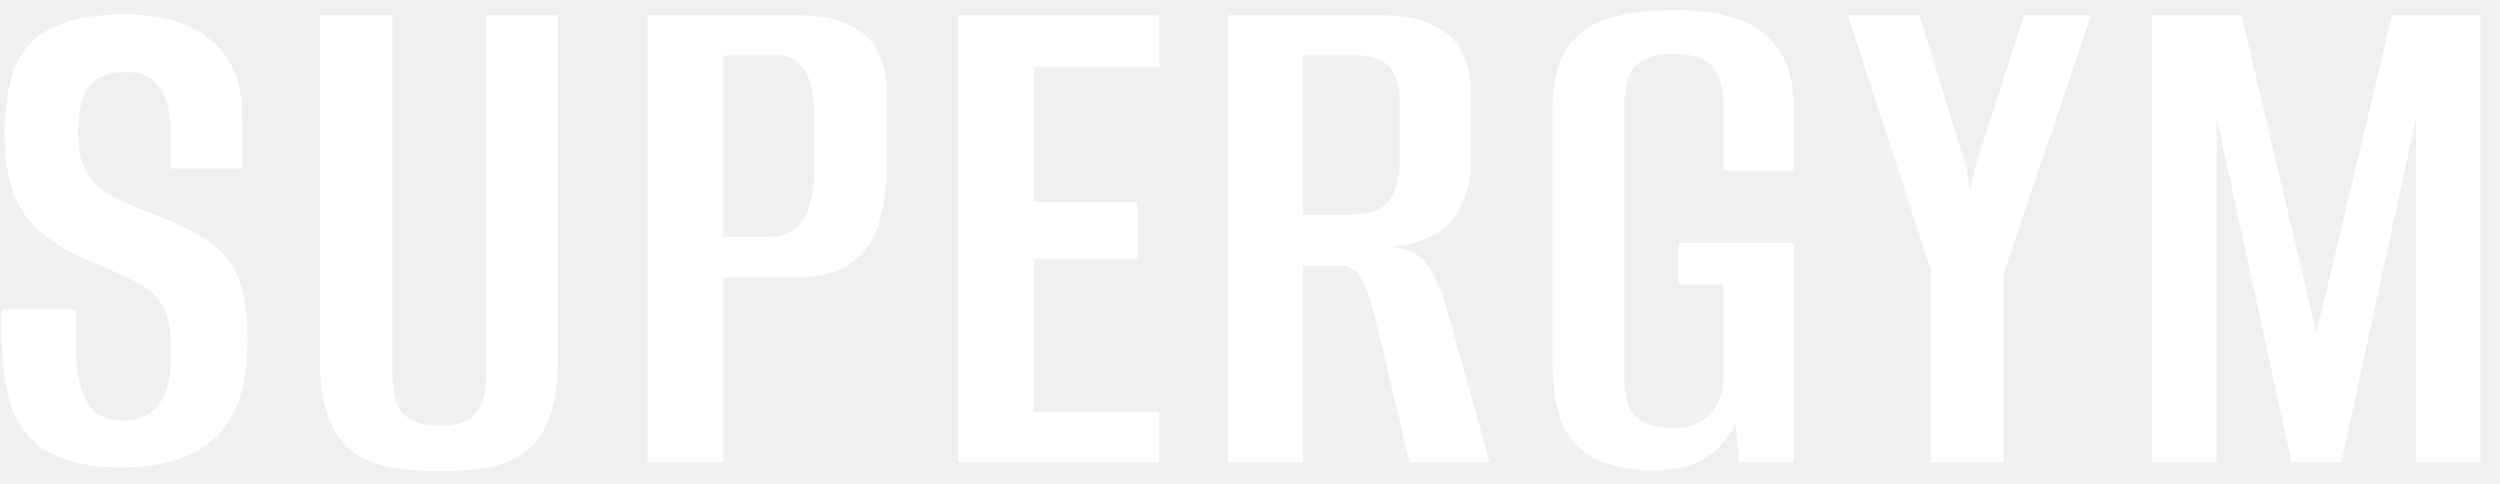
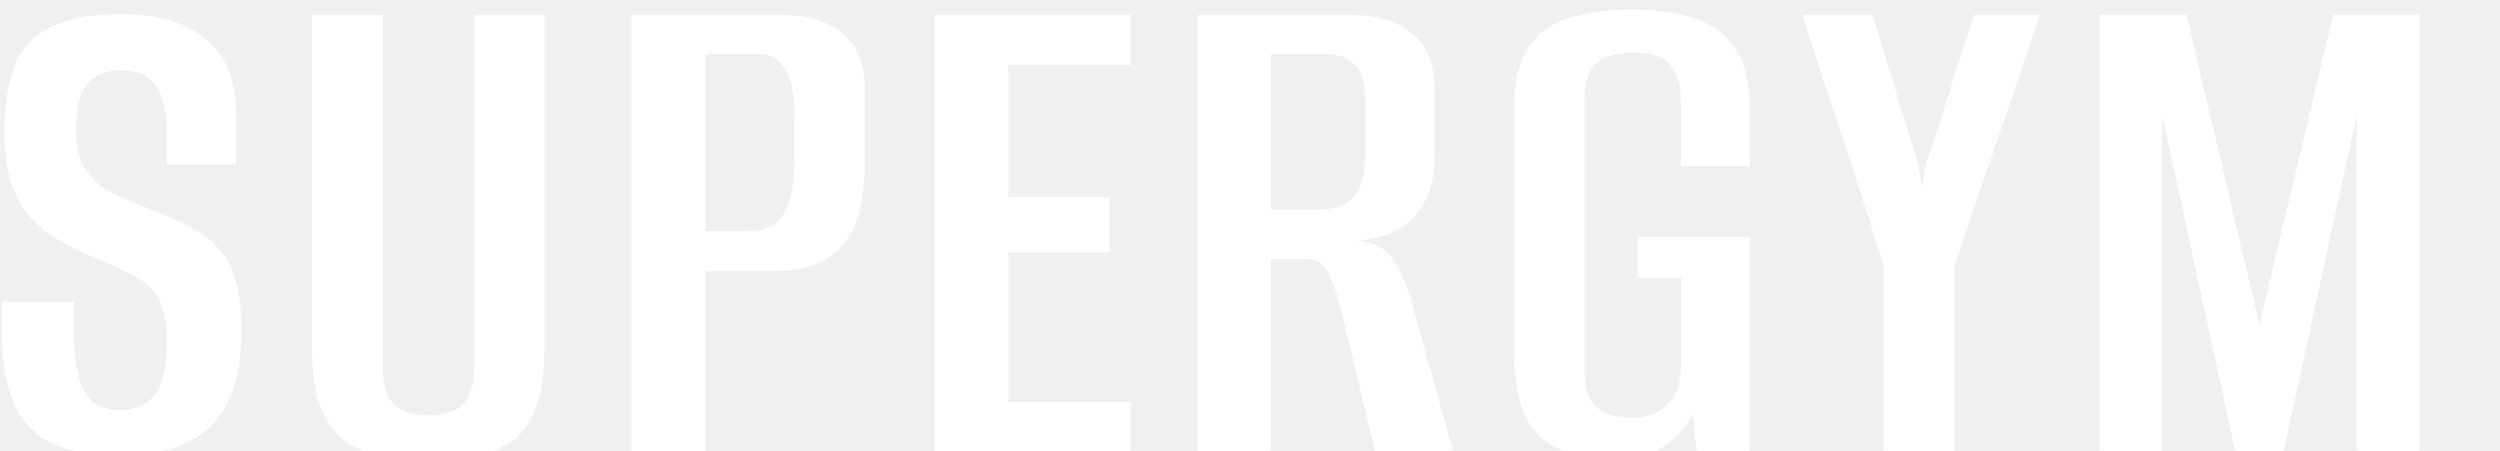
- <svg xmlns="http://www.w3.org/2000/svg" width="119" height="23" viewBox="0 0 119 23" fill="none">
+ <svg xmlns="http://www.w3.org/2000/svg" width="122" height="22" viewBox="0 0 122 22" fill="none">
  <path d="M5.768 22.252C4.592 22.252 3.572 22.072 2.708 21.712C1.844 21.352 1.184 20.716 0.728 19.804C0.296 18.892 0.08 17.608 0.08 15.952V14.728C0.656 14.728 1.244 14.728 1.844 14.728C2.444 14.728 3.032 14.728 3.608 14.728V16.24C3.608 17.248 3.704 18.028 3.896 18.58C4.088 19.132 4.352 19.516 4.688 19.732C5.024 19.924 5.408 20.02 5.84 20.02C6.536 20.02 7.088 19.792 7.496 19.336C7.928 18.856 8.144 17.968 8.144 16.672C8.144 15.712 8 14.992 7.712 14.512C7.424 14.032 6.968 13.648 6.344 13.36C5.744 13.048 4.964 12.7 4.004 12.316C3.212 11.956 2.528 11.536 1.952 11.056C1.376 10.576 0.944 9.964 0.656 9.22C0.368 8.476 0.224 7.552 0.224 6.448C0.224 5.104 0.392 4.012 0.728 3.172C1.088 2.308 1.688 1.684 2.528 1.3C3.368 0.892 4.496 0.688 5.912 0.688C7.736 0.688 9.128 1.108 10.088 1.948C11.048 2.764 11.528 3.964 11.528 5.548V8.032C10.976 8.032 10.412 8.032 9.836 8.032C9.284 8.032 8.72 8.032 8.144 8.032V6.556C8.144 5.452 7.964 4.66 7.604 4.18C7.268 3.676 6.716 3.424 5.948 3.424C5.156 3.424 4.58 3.664 4.22 4.144C3.884 4.6 3.716 5.332 3.716 6.34C3.716 7.204 3.884 7.876 4.22 8.356C4.556 8.812 4.988 9.172 5.516 9.436C6.068 9.7 6.632 9.94 7.208 10.156C8.288 10.564 9.164 10.984 9.836 11.416C10.508 11.848 11 12.424 11.312 13.144C11.624 13.864 11.78 14.884 11.78 16.204C11.78 17.716 11.528 18.916 11.024 19.804C10.544 20.668 9.848 21.292 8.936 21.676C8.048 22.06 6.992 22.252 5.768 22.252ZM20.916 22.432C20.1 22.432 19.344 22.372 18.648 22.252C17.952 22.132 17.352 21.892 16.848 21.532C16.344 21.172 15.948 20.632 15.66 19.912C15.372 19.192 15.228 18.22 15.228 16.996V0.724H18.684V17.896C18.684 18.544 18.78 19.048 18.972 19.408C19.188 19.744 19.464 19.972 19.8 20.092C20.136 20.212 20.508 20.272 20.916 20.272C21.324 20.272 21.696 20.212 22.032 20.092C22.368 19.972 22.632 19.744 22.824 19.408C23.04 19.048 23.148 18.544 23.148 17.896V0.724H26.568V16.96C26.568 18.184 26.424 19.168 26.136 19.912C25.872 20.632 25.488 21.172 24.984 21.532C24.48 21.892 23.88 22.132 23.184 22.252C22.488 22.372 21.732 22.432 20.916 22.432ZM30.822 22V0.724H38.022C39.366 0.724 40.398 1.024 41.118 1.624C41.838 2.224 42.198 3.112 42.198 4.288V8.068C42.198 8.98 42.078 9.832 41.838 10.624C41.622 11.392 41.19 12.016 40.542 12.496C39.918 12.976 39.006 13.216 37.806 13.216H34.422V22H30.822ZM34.422 11.272H36.618C37.338 11.272 37.878 10.996 38.238 10.444C38.598 9.868 38.778 8.944 38.778 7.672V5.764C38.778 4.636 38.622 3.832 38.31 3.352C37.998 2.872 37.566 2.632 37.014 2.632H34.422V11.272ZM45.605 22V0.724H55.181V3.172H49.205V9.616H54.136V12.316H49.205V19.624H55.181V22H45.605ZM58.453 22V0.724H65.797C67.141 0.724 68.173 1.024 68.893 1.624C69.637 2.224 70.009 3.112 70.009 4.288V7.672C70.009 8.848 69.685 9.808 69.037 10.552C68.389 11.272 67.429 11.668 66.157 11.74C66.973 11.812 67.549 12.076 67.885 12.532C68.245 12.988 68.569 13.696 68.857 14.656L70.909 22H67.093L65.401 14.908C65.233 14.308 65.041 13.78 64.825 13.324C64.609 12.868 64.261 12.64 63.781 12.64H62.017V22H58.453ZM62.017 10.228H64.321C65.161 10.228 65.749 10.012 66.085 9.58C66.445 9.148 66.625 8.488 66.625 7.6V4.9C66.625 4.108 66.457 3.532 66.121 3.172C65.809 2.812 65.317 2.632 64.645 2.632H62.017V10.228ZM78.613 22.396C77.797 22.396 77.029 22.264 76.309 22C75.589 21.76 75.001 21.268 74.545 20.524C74.113 19.756 73.897 18.616 73.897 17.104V5.224C73.897 3.928 74.137 2.944 74.617 2.272C75.097 1.576 75.769 1.108 76.633 0.868C77.497 0.604 78.493 0.472 79.621 0.472C80.749 0.472 81.745 0.604 82.609 0.868C83.473 1.132 84.145 1.612 84.625 2.308C85.129 2.98 85.381 3.952 85.381 5.224V8.104H82.033V5.08C82.033 4.36 81.925 3.82 81.709 3.46C81.517 3.1 81.241 2.86 80.881 2.74C80.545 2.62 80.137 2.56 79.657 2.56C79.225 2.56 78.829 2.62 78.469 2.74C78.109 2.86 77.821 3.1 77.605 3.46C77.413 3.82 77.317 4.36 77.317 5.08V17.86C77.317 18.58 77.413 19.12 77.605 19.48C77.821 19.84 78.109 20.08 78.469 20.2C78.829 20.32 79.225 20.38 79.657 20.38C80.353 20.38 80.917 20.176 81.349 19.768C81.805 19.336 82.033 18.7 82.033 17.86V13.54H79.909V11.56H85.381V22H82.789L82.609 20.2C82.561 20.296 82.501 20.404 82.429 20.524C82.357 20.62 82.297 20.704 82.249 20.776C81.961 21.208 81.529 21.592 80.953 21.928C80.401 22.24 79.621 22.396 78.613 22.396ZM91.911 22V12.856L87.951 0.724H91.371L93.603 7.996L93.783 9.112L93.999 7.996L96.339 0.724H99.543L95.367 13.036V22H91.911ZM102.449 22V0.724H106.697L110.261 15.844L113.861 0.724H118.073V22H115.013V5.584L111.449 22H109.073L105.509 5.584V22H102.449Z" fill="white" />
</svg>
